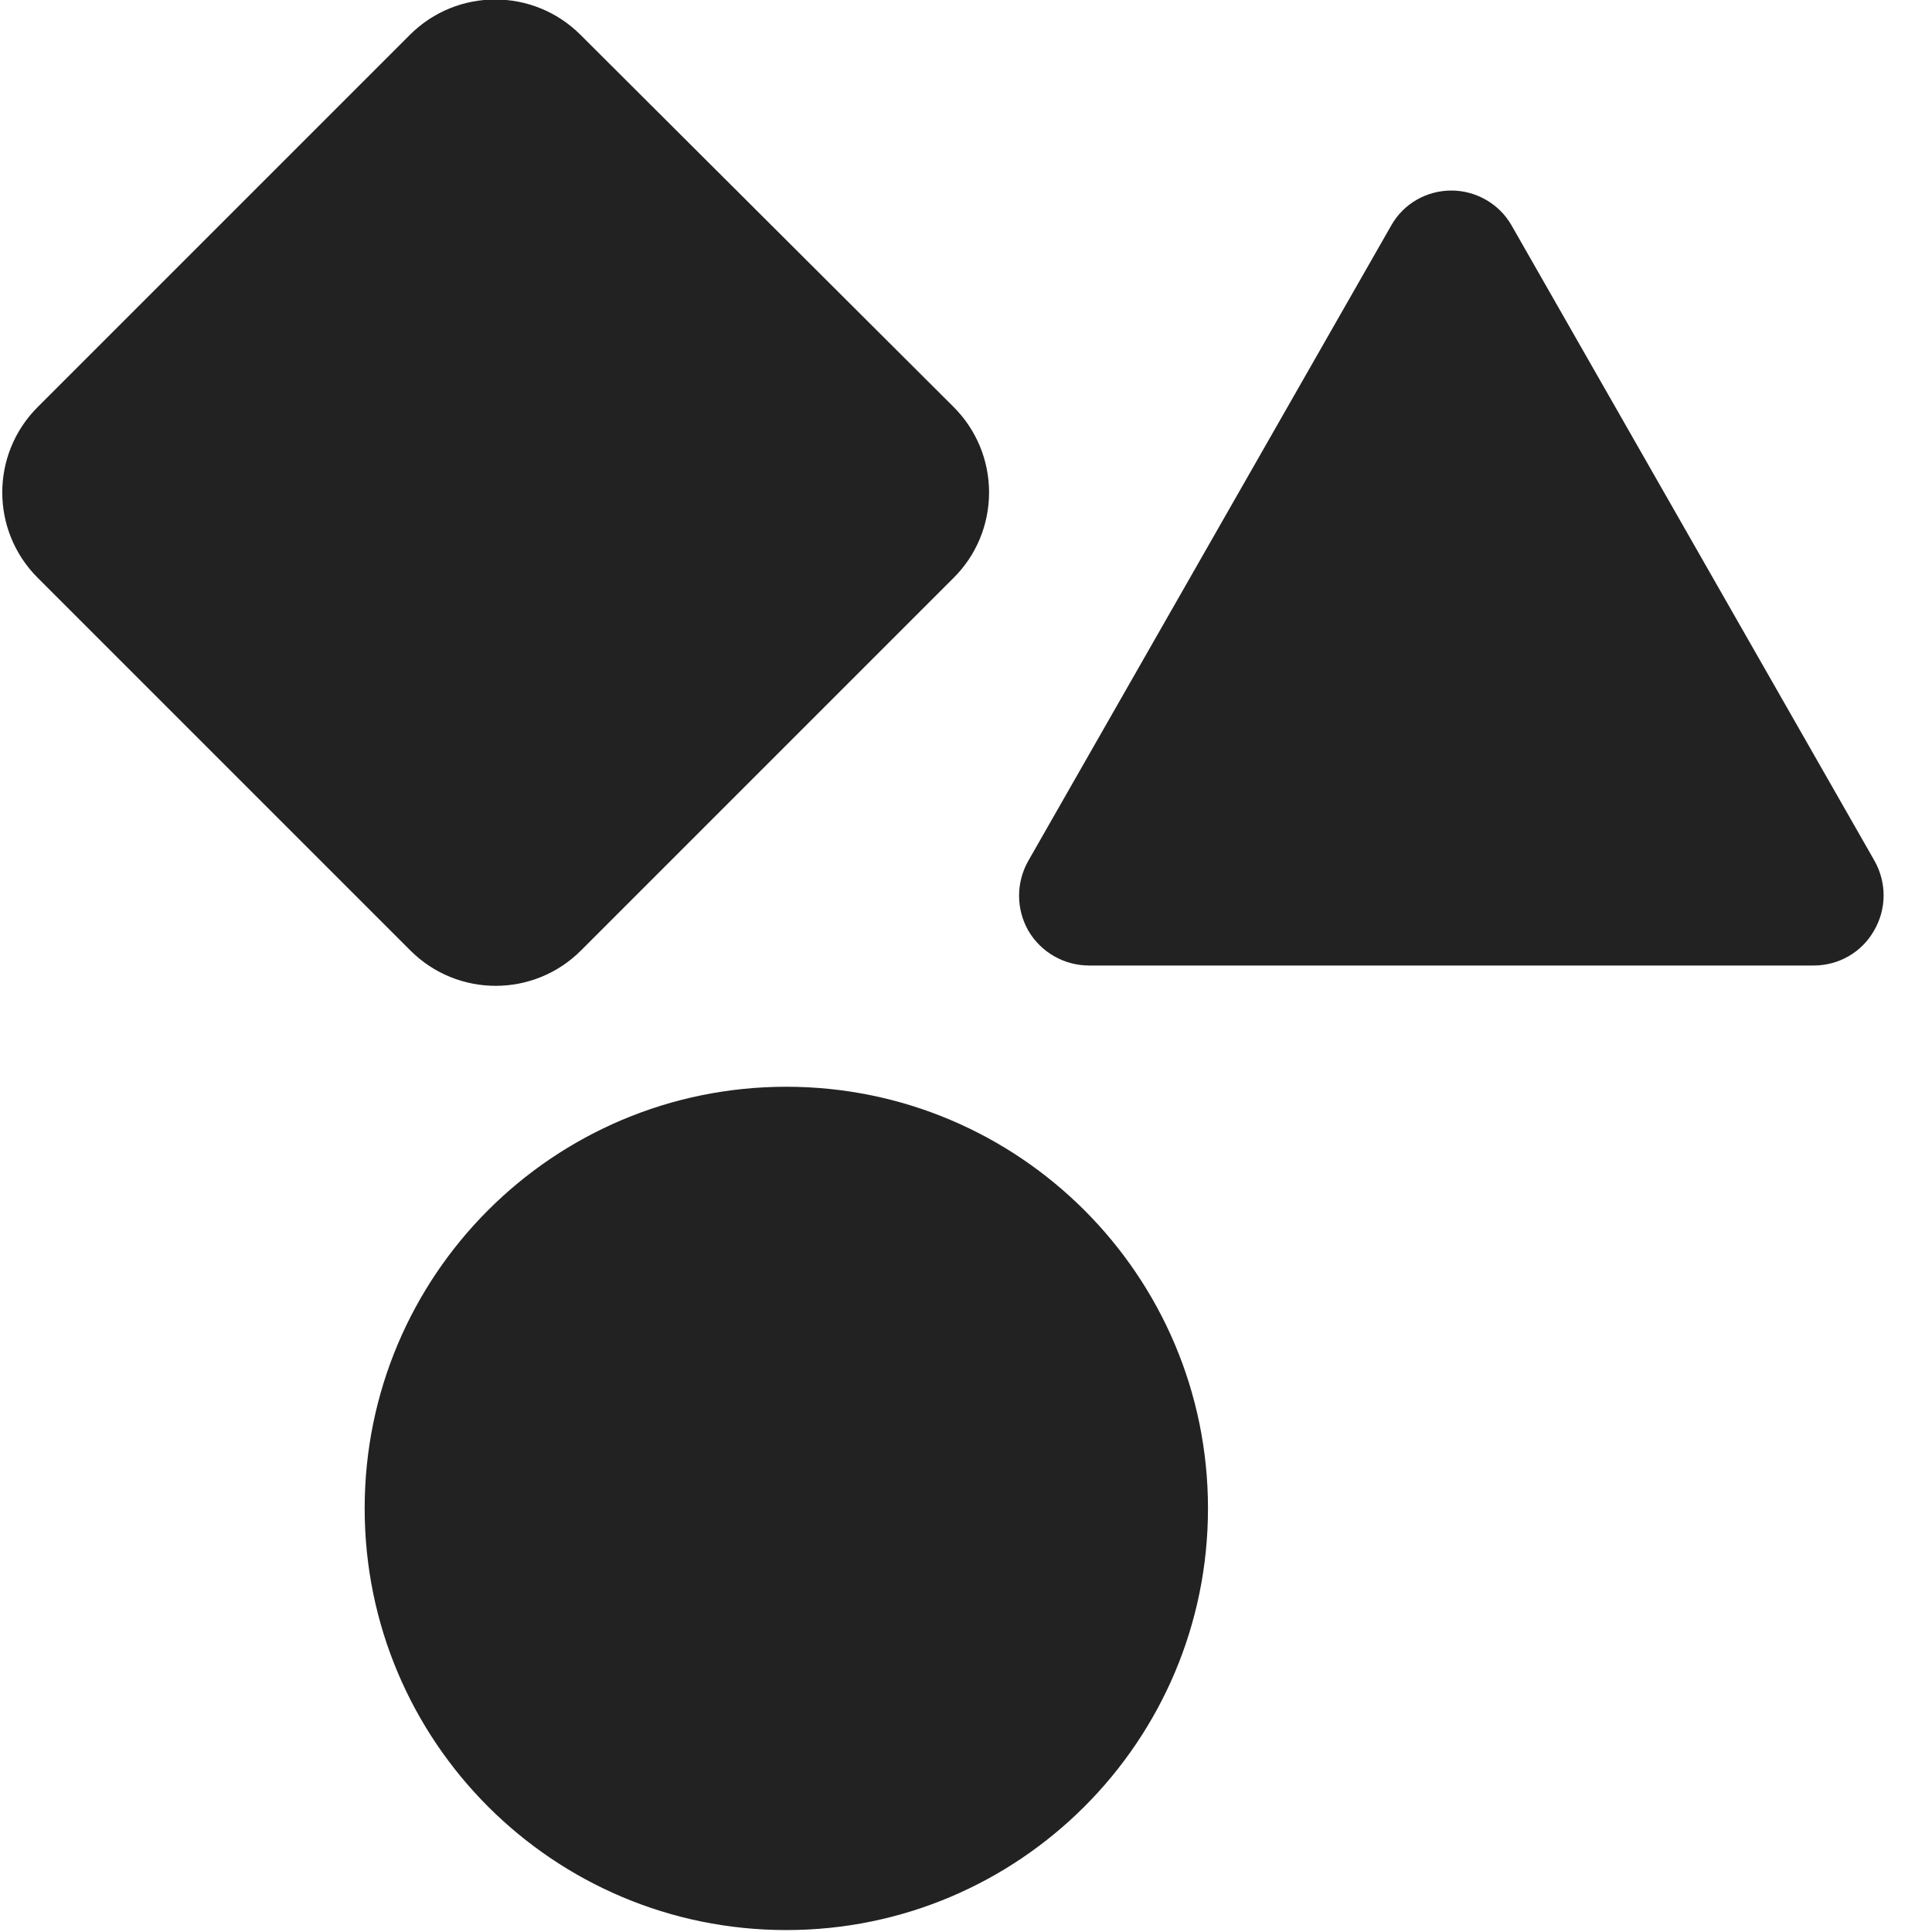
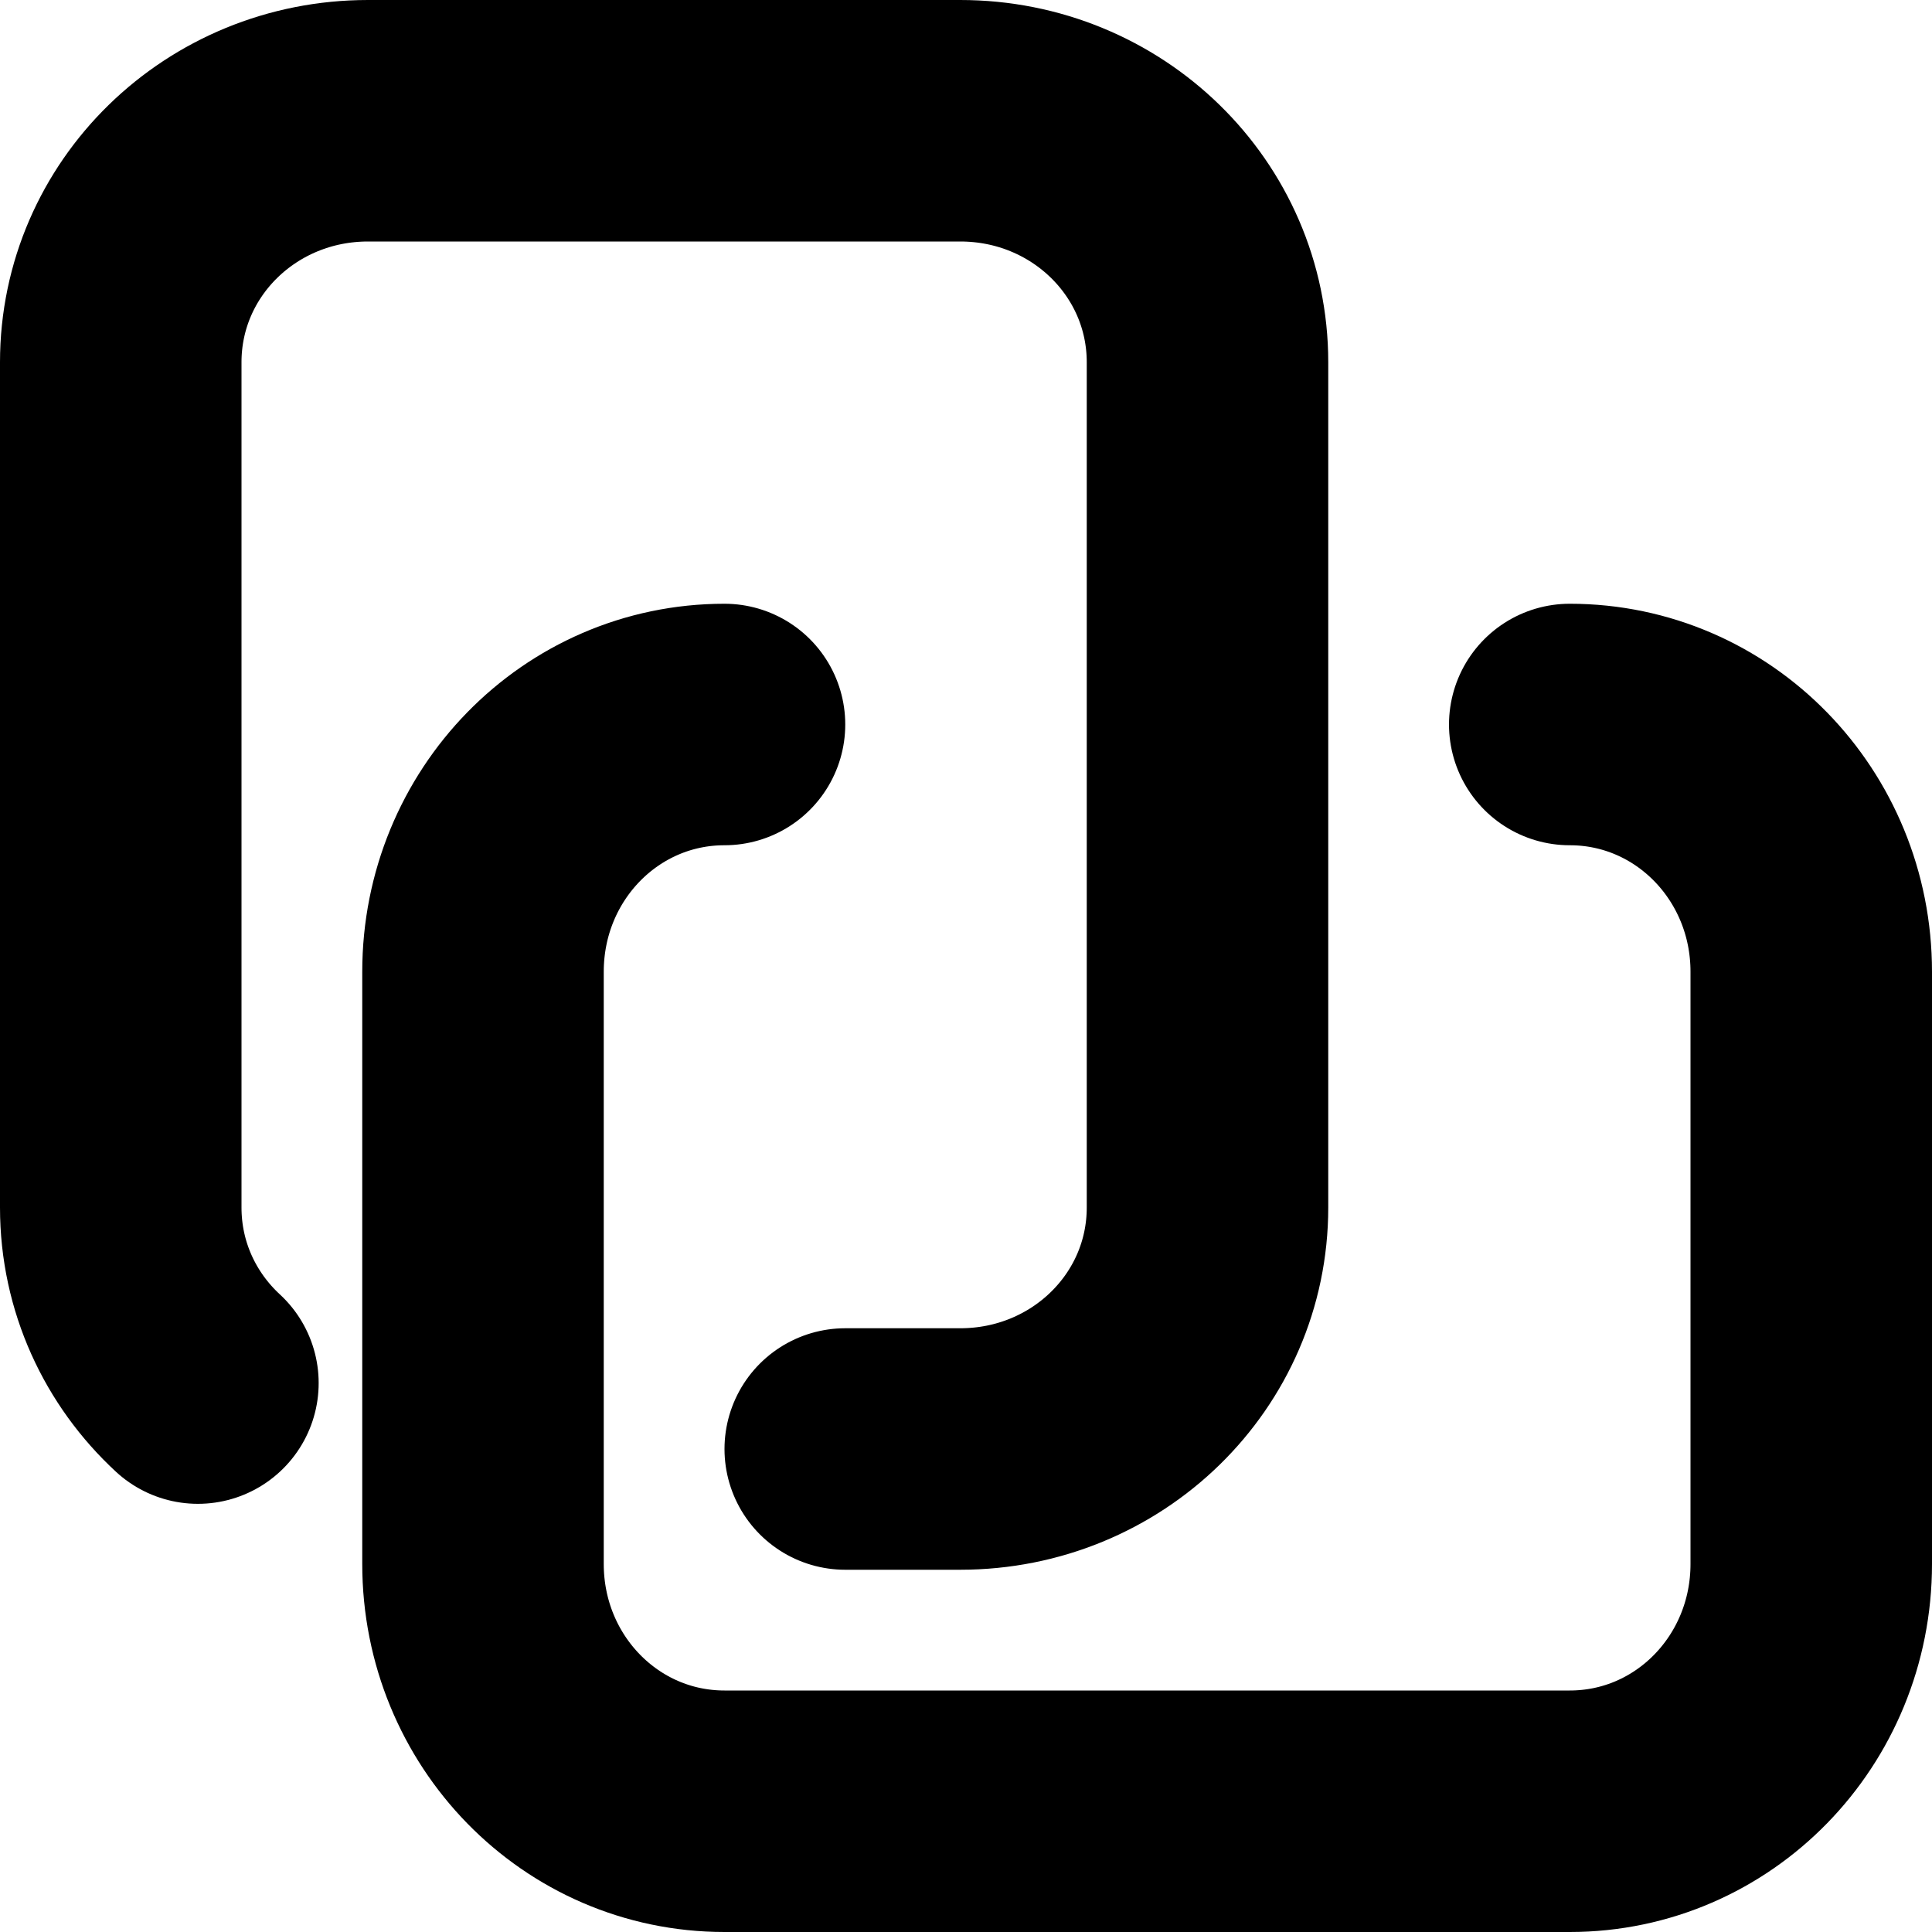
- <svg xmlns="http://www.w3.org/2000/svg" height="16px" viewBox="0 0 16 16" width="16px">
-   <g fill="#222222">
-     <path d="m 10.004 12.492 c 0 1.93 -1.566 3.492 -3.492 3.492 c -1.93 0 -3.492 -1.562 -3.492 -3.492 c 0 -1.93 1.562 -3.492 3.492 -3.492 c 1.926 0 3.492 1.562 3.492 3.492 z m 0 0" />
-     <path d="m 9.02 7.996 h 6 c 0.207 0 0.398 -0.109 0.5 -0.289 c 0.105 -0.18 0.105 -0.398 0.004 -0.578 l -3.008 -5.266 c -0.102 -0.176 -0.293 -0.285 -0.496 -0.285 c -0.207 0 -0.395 0.109 -0.496 0.285 l -3.008 5.266 c -0.102 0.18 -0.102 0.398 0 0.578 c 0.105 0.18 0.297 0.289 0.504 0.289 z m 0 0" />
-     <path d="m 0.312 3.371 l 3.082 -3.082 c 0.391 -0.391 1.023 -0.391 1.414 0 l 3.09 3.082 c 0.188 0.188 0.293 0.441 0.293 0.707 s -0.105 0.52 -0.293 0.707 l -3.086 3.086 c -0.391 0.391 -1.023 0.391 -1.414 0 l -3.086 -3.086 c -0.391 -0.391 -0.391 -1.023 0 -1.414 z m 0 0" />
-   </g>
+ <svg xmlns="http://www.w3.org/2000/svg" xmlns:ns1="https://www.gtk.org/grappa" width="16" height="16" ns1:version="1" ns1:state="0" ns1:keywords="adw widget-multi-layout">
+   <defs id="defs1" fill="url(&quot;#gpa:foreground&quot;) rgb(0,0,0)" stroke="none" class="foreground foreground-fill" ns1:states="none" ns1:animation-repeat="0" ns1:animation-segment="0" ns1:fill="foreground">
+     </defs>
+   <path id="multi" fill="none" stroke="url(&quot;#gpa:foreground&quot;) rgb(0,0,0)" stroke-opacity="1" stroke-width="2" stroke-linecap="round" stroke-linejoin="round" stroke-miterlimit="4" stroke-dashoffset="22.559" d="M 1.639 11.454 C 1.245 11.09, 1 10.574, 1 10 L 1 3 C 1 1.892, 1.914 1, 3.048 1 L 7.952 1 C 9.086 1, 10 1.892, 10 3 L 10 10 C 10 11.108, 9.086 12, 7.952 12 L 7 12 M 6 6 C 4.892 6, 4 6.914, 4 8.048 L 4 12.952 C 4 14.086, 4.892 15, 6 15 L 13 15 C 14.108 15, 15 14.086, 15 12.952 L 15 8.048 C 15 6.914, 14.108 6, 13 6" class="transparent-fill foreground-stroke" ns1:stroke-width="0.5 2 3" ns1:stroke="foreground" ns1:fill="none">
+     </path>
</svg>
